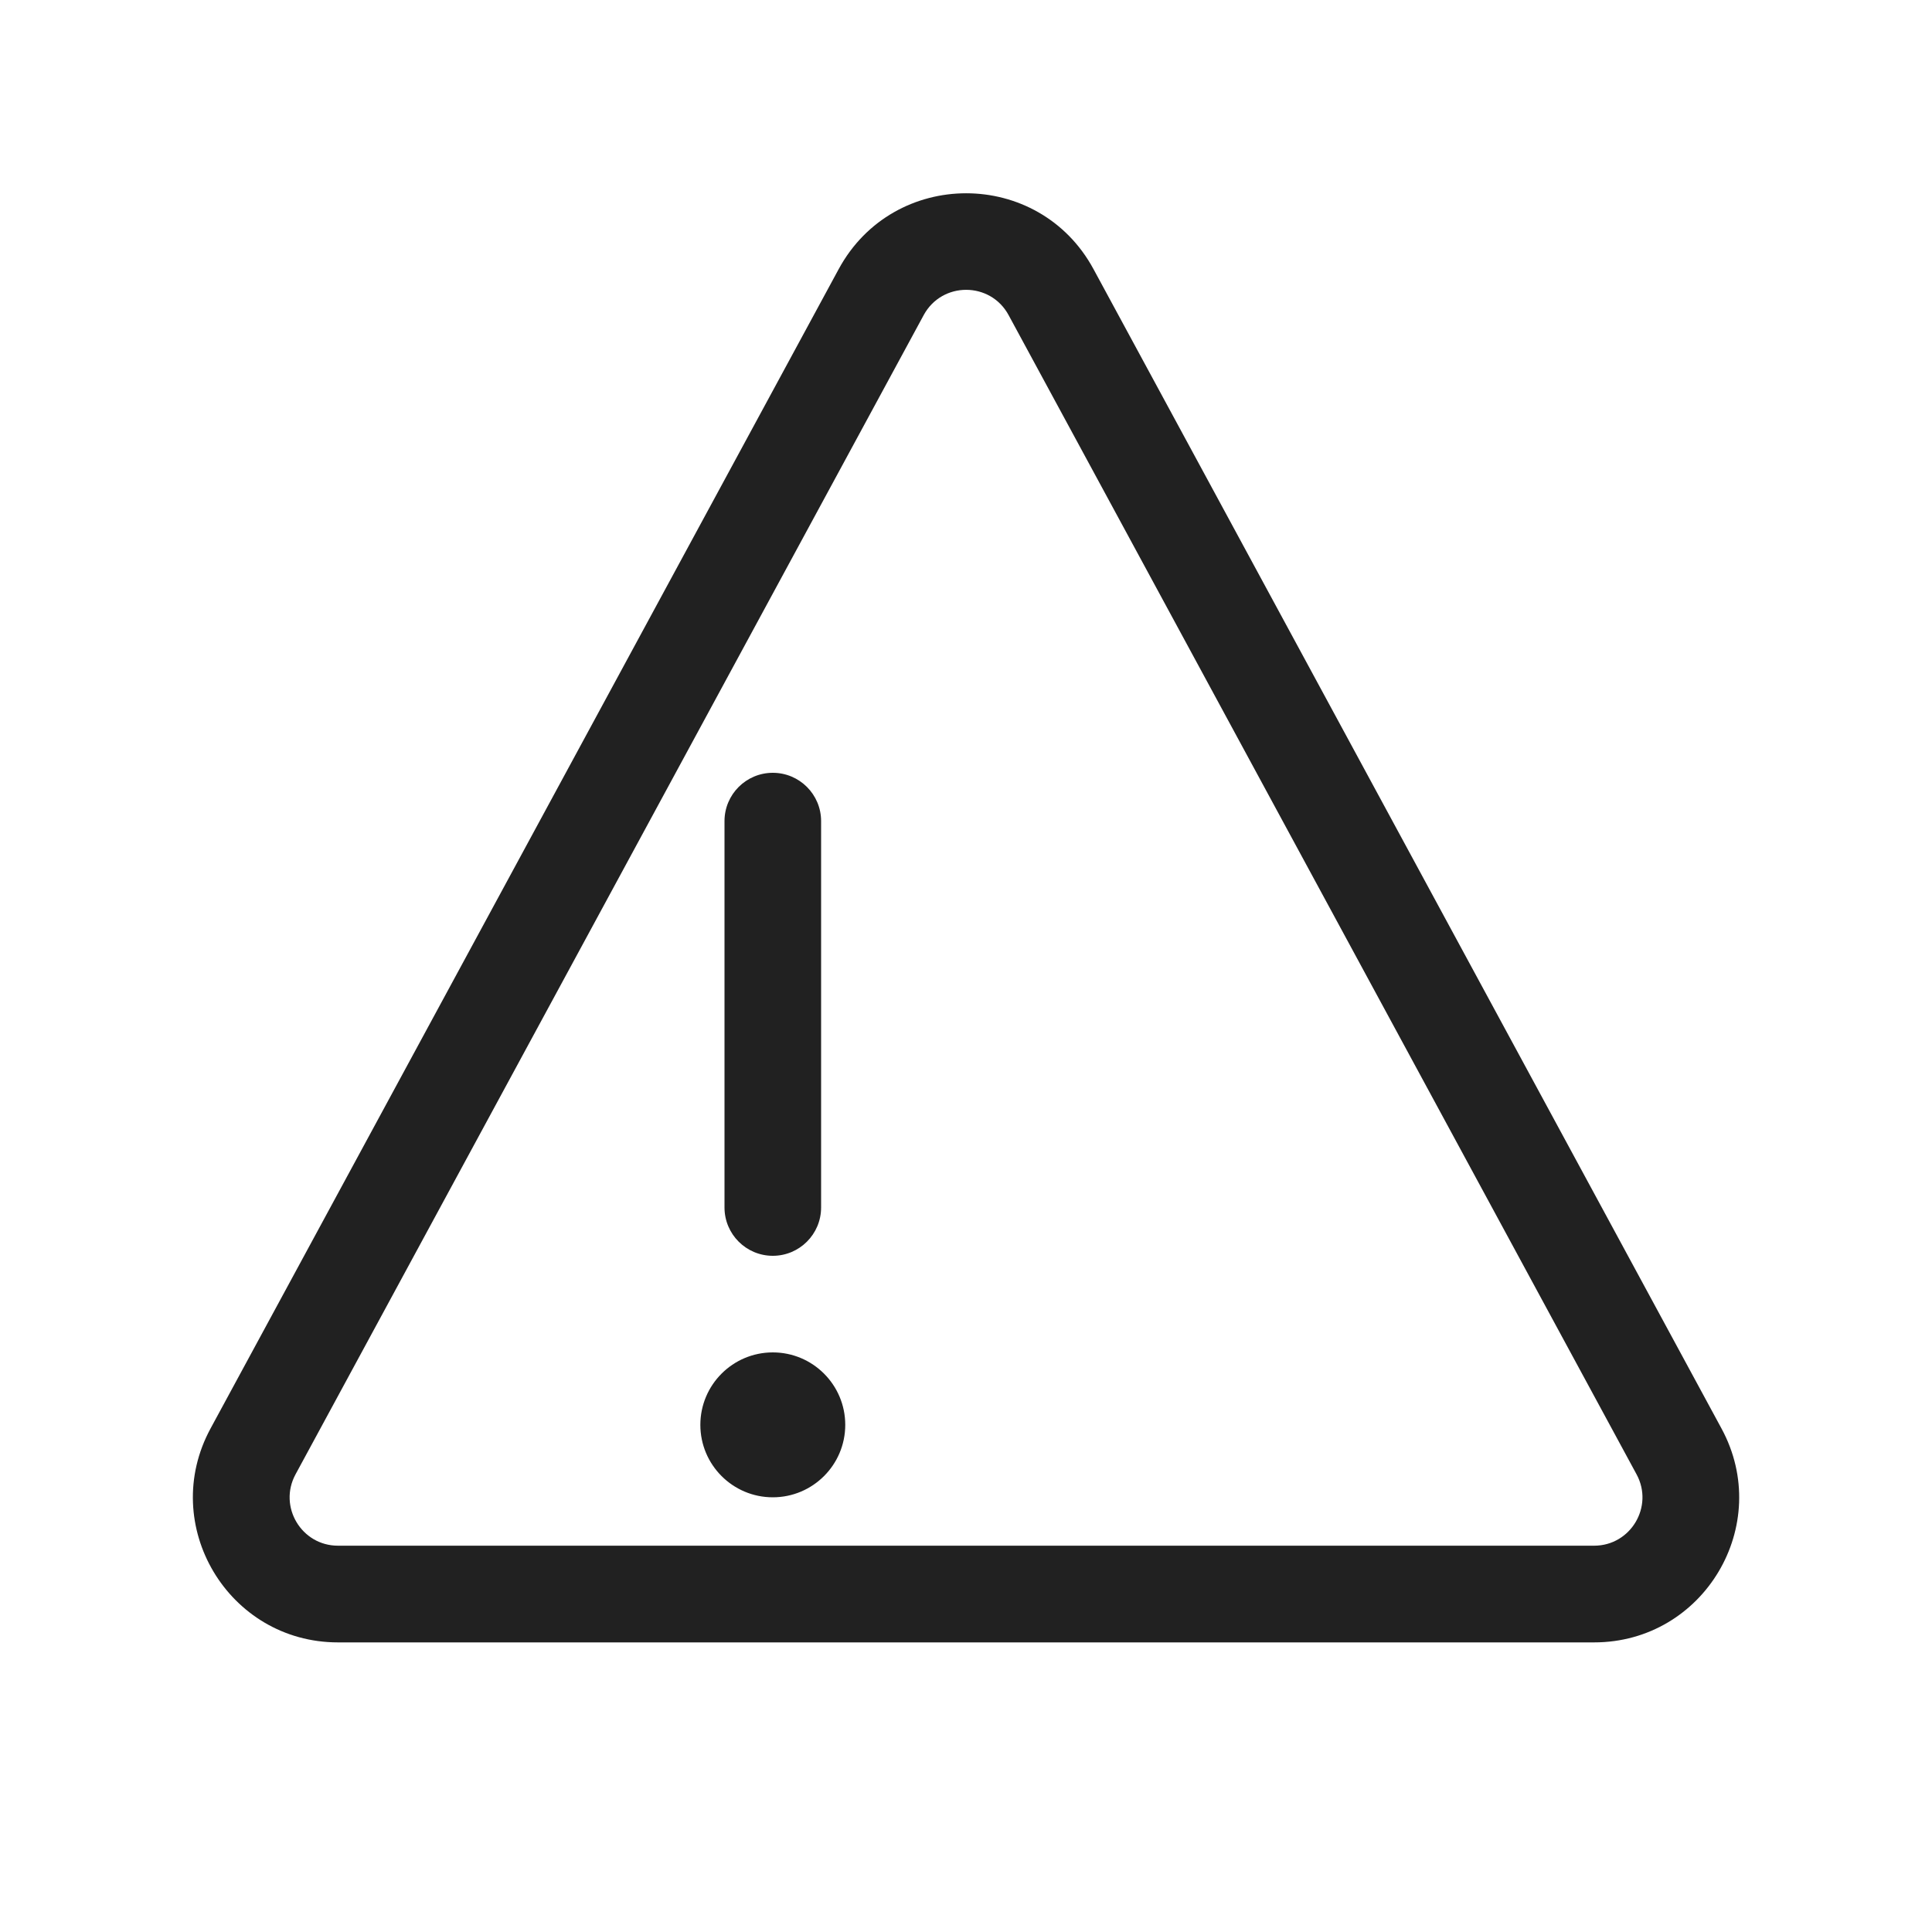
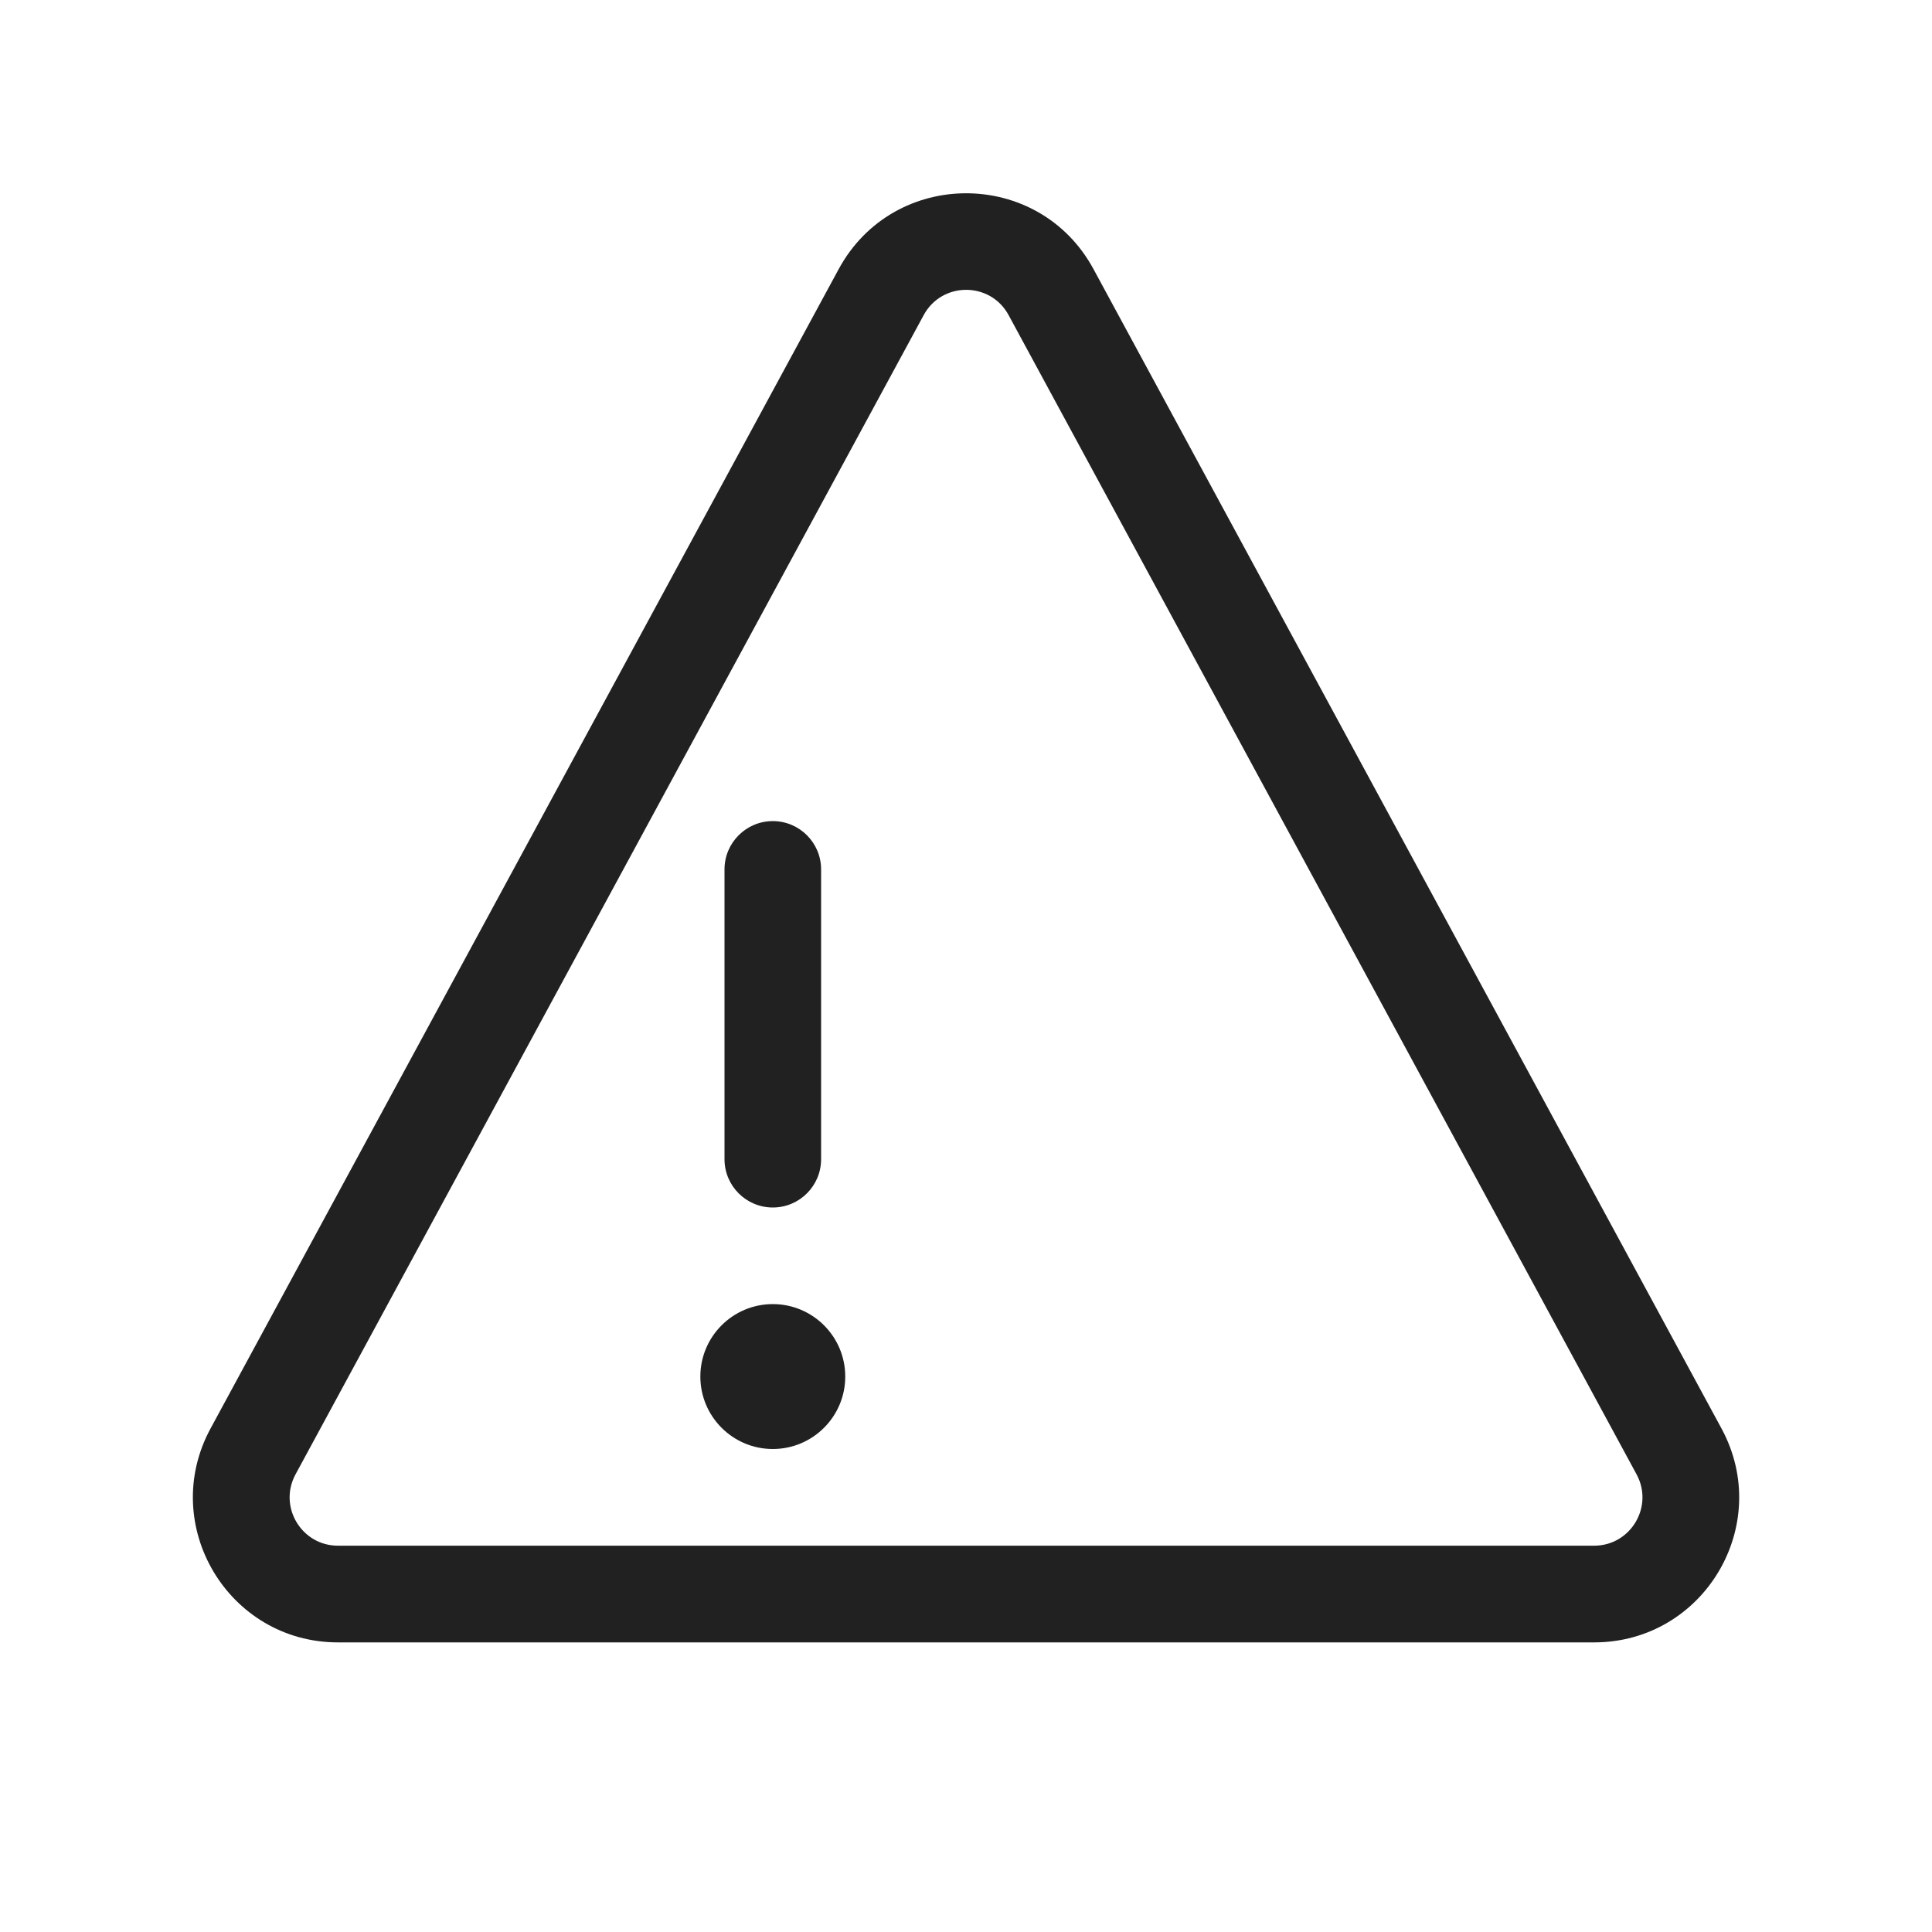
<svg xmlns="http://www.w3.org/2000/svg" width="20" height="20" viewBox="0 0 20 20" fill="none">
-   <path d="M9.562,3.262c0.189,-0.349 0.69,-0.349 0.879,0l6.501,12.001c0.18,0.333 -0.061,0.738 -0.44,0.738h-13.003c-0.379,0 -0.62,-0.405 -0.44,-0.738zM11.32,2.786c-0.567,-1.047 -2.07,-1.047 -2.638,-0l-6.502,12.001c-0.542,0.999 0.182,2.215 1.319,2.215h13.003c1.137,0 1.86,-1.215 1.319,-2.214zM8.5,8.5c0,-0.276 -0.224,-0.5 -0.5,-0.5c-0.276,0 -0.5,0.224 -0.5,0.5v4c0,0.276 0.224,0.5 0.5,0.5c0.276,0 0.5,-0.224 0.5,-0.5zM8.75,14.75c0,-0.414 -0.336,-0.75 -0.75,-0.75c-0.414,0 -0.75,0.336 -0.75,0.75c0,0.414 0.336,0.75 0.75,0.75c0.414,0 0.75,-0.336 0.75,-0.75z" fill="#212121" />
+   <path d="M9.562,3.262c0.189,-0.349 0.69,-0.349 0.879,0l6.501,12.001c0.18,0.333 -0.061,0.738 -0.44,0.738h-13.003c-0.379,0 -0.62,-0.405 -0.44,-0.738zM11.32,2.786c-0.567,-1.047 -2.07,-1.047 -2.638,-0l-6.502,12.001c-0.542,0.999 0.182,2.215 1.319,2.215h13.003c1.137,0 1.86,-1.215 1.319,-2.214zM8.5,9c0,-0.276 -0.224,-0.5 -0.5,-0.5c-0.276,0 -0.5,0.224 -0.5,0.5v3c0,0.276 0.224,0.5 0.5,0.5c0.276,0 0.5,-0.224 0.5,-0.5zM8.75,14.25c0,-0.414 -0.336,-0.75 -0.75,-0.75c-0.414,0 -0.75,0.336 -0.75,0.75c0,0.414 0.336,0.75 0.75,0.75c0.414,0 0.75,-0.336 0.75,-0.75z" fill="#212121" />
</svg>
